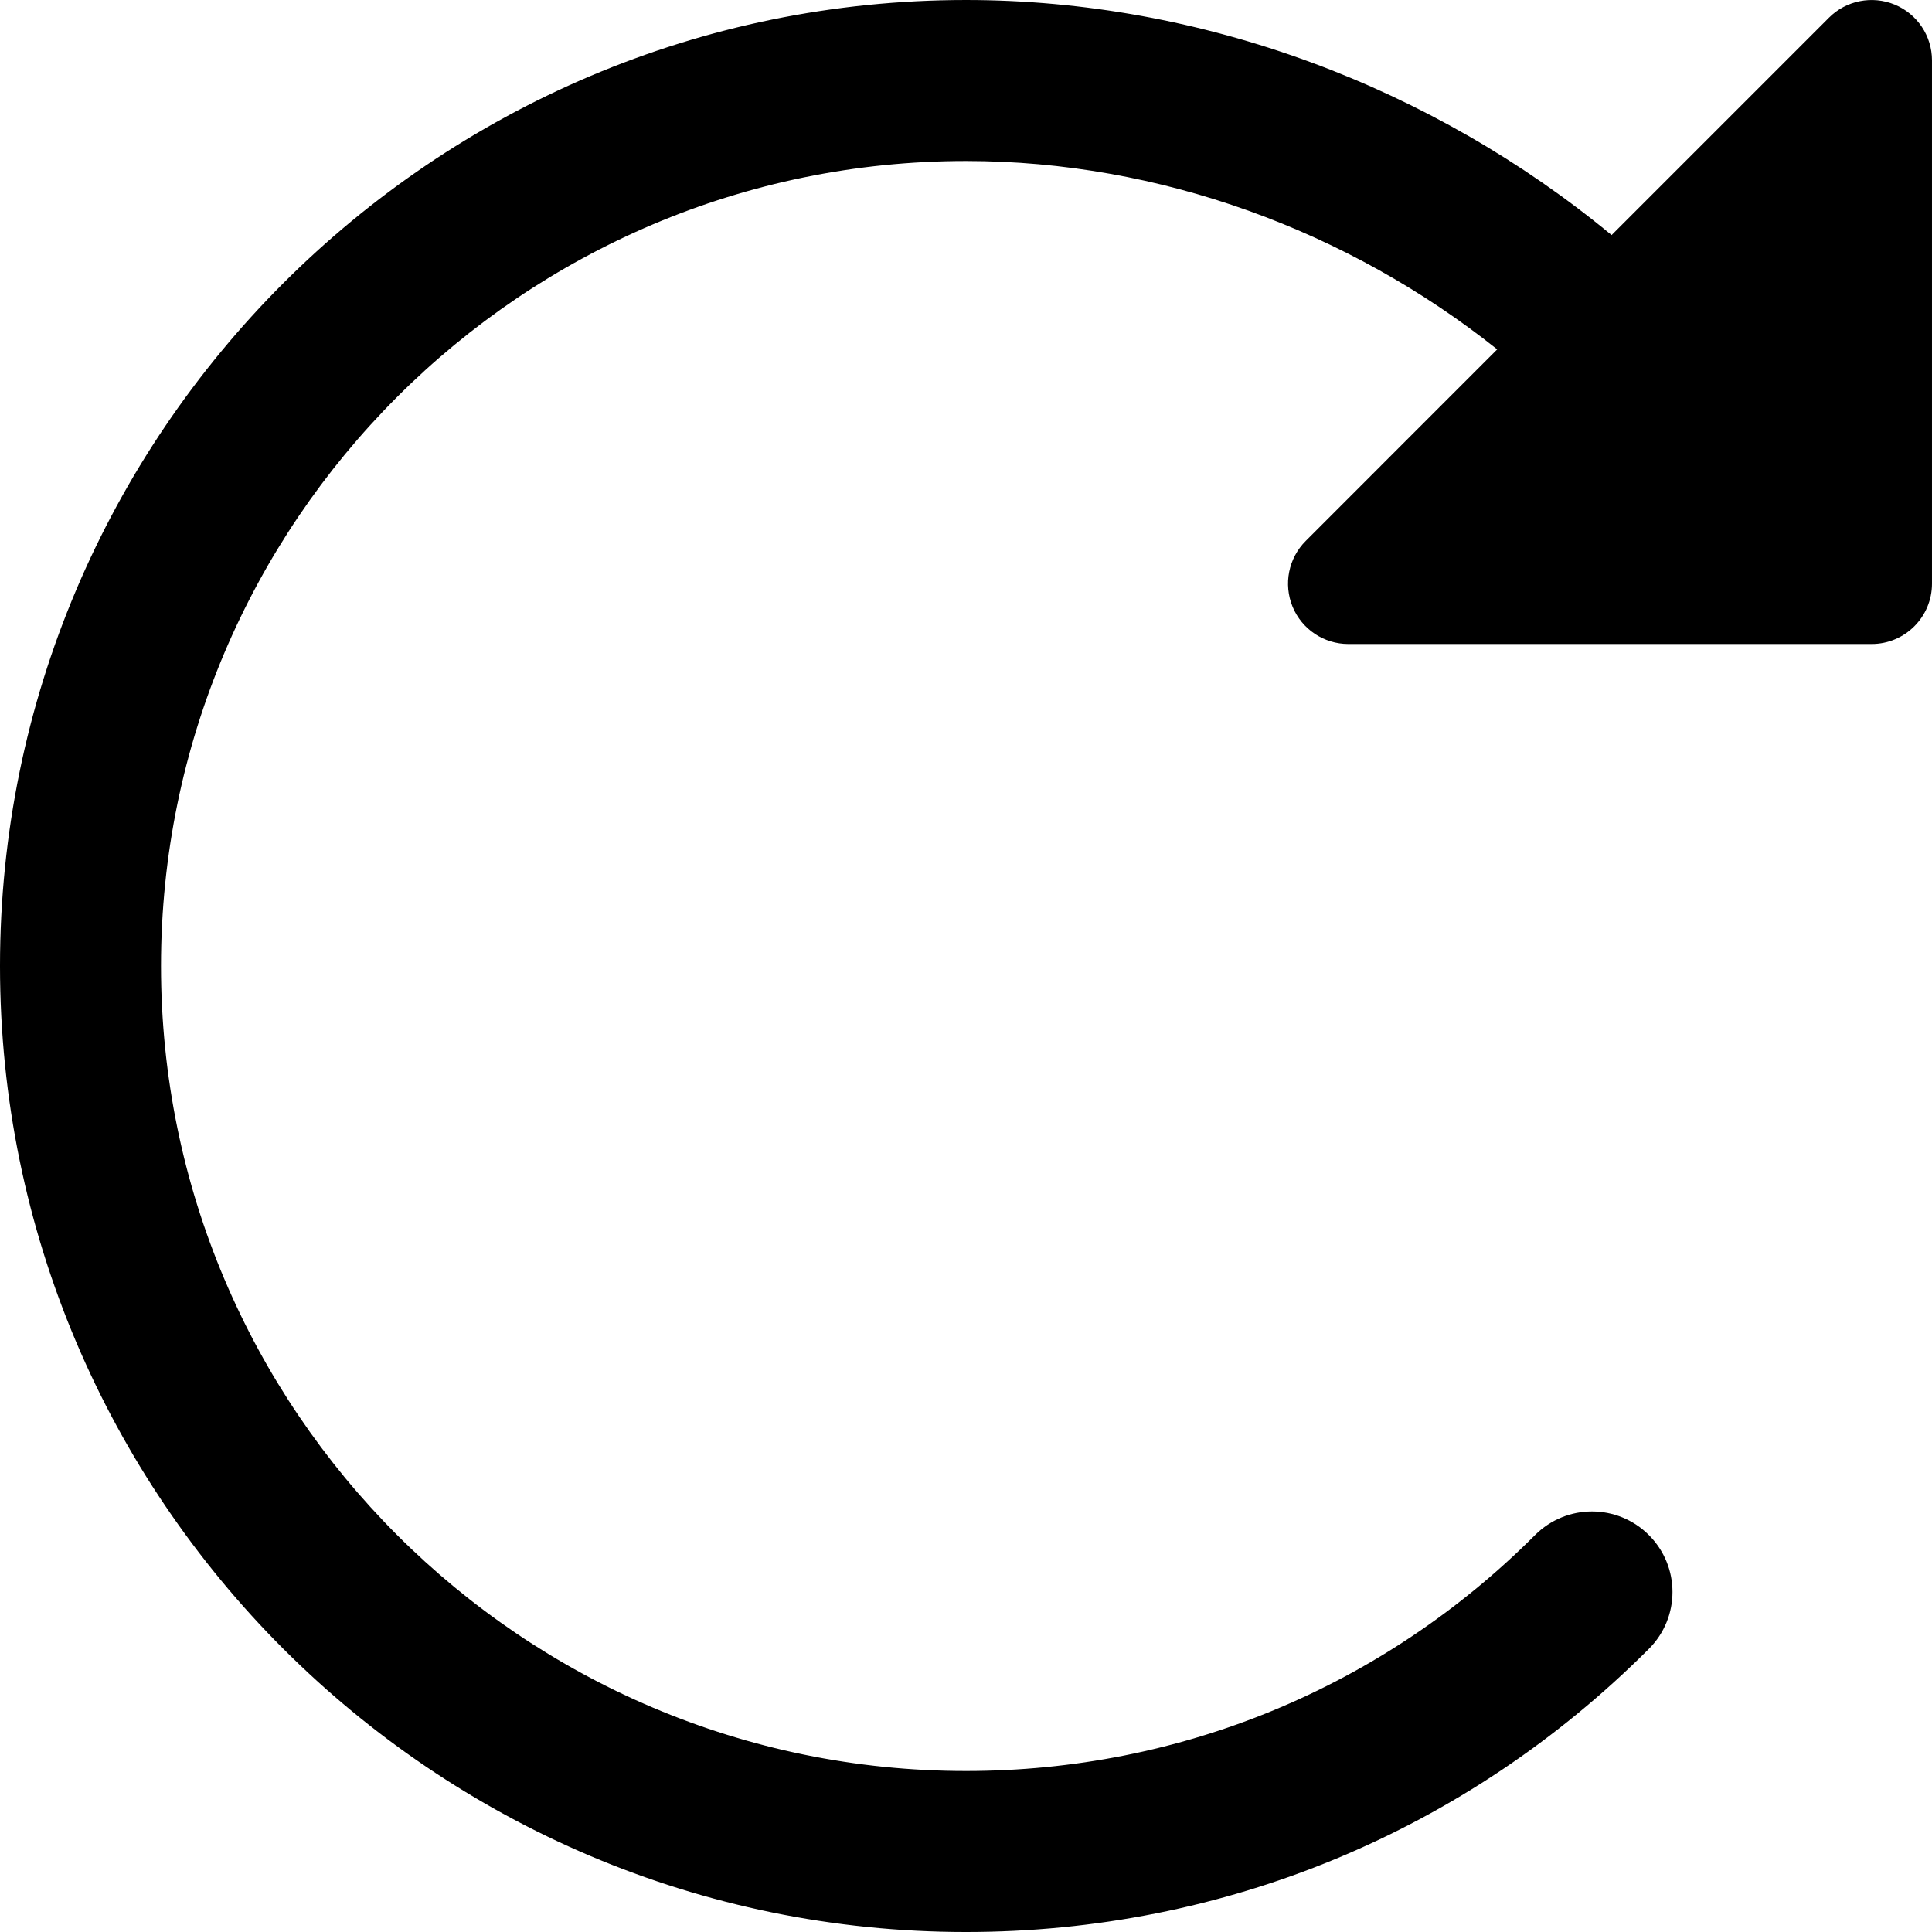
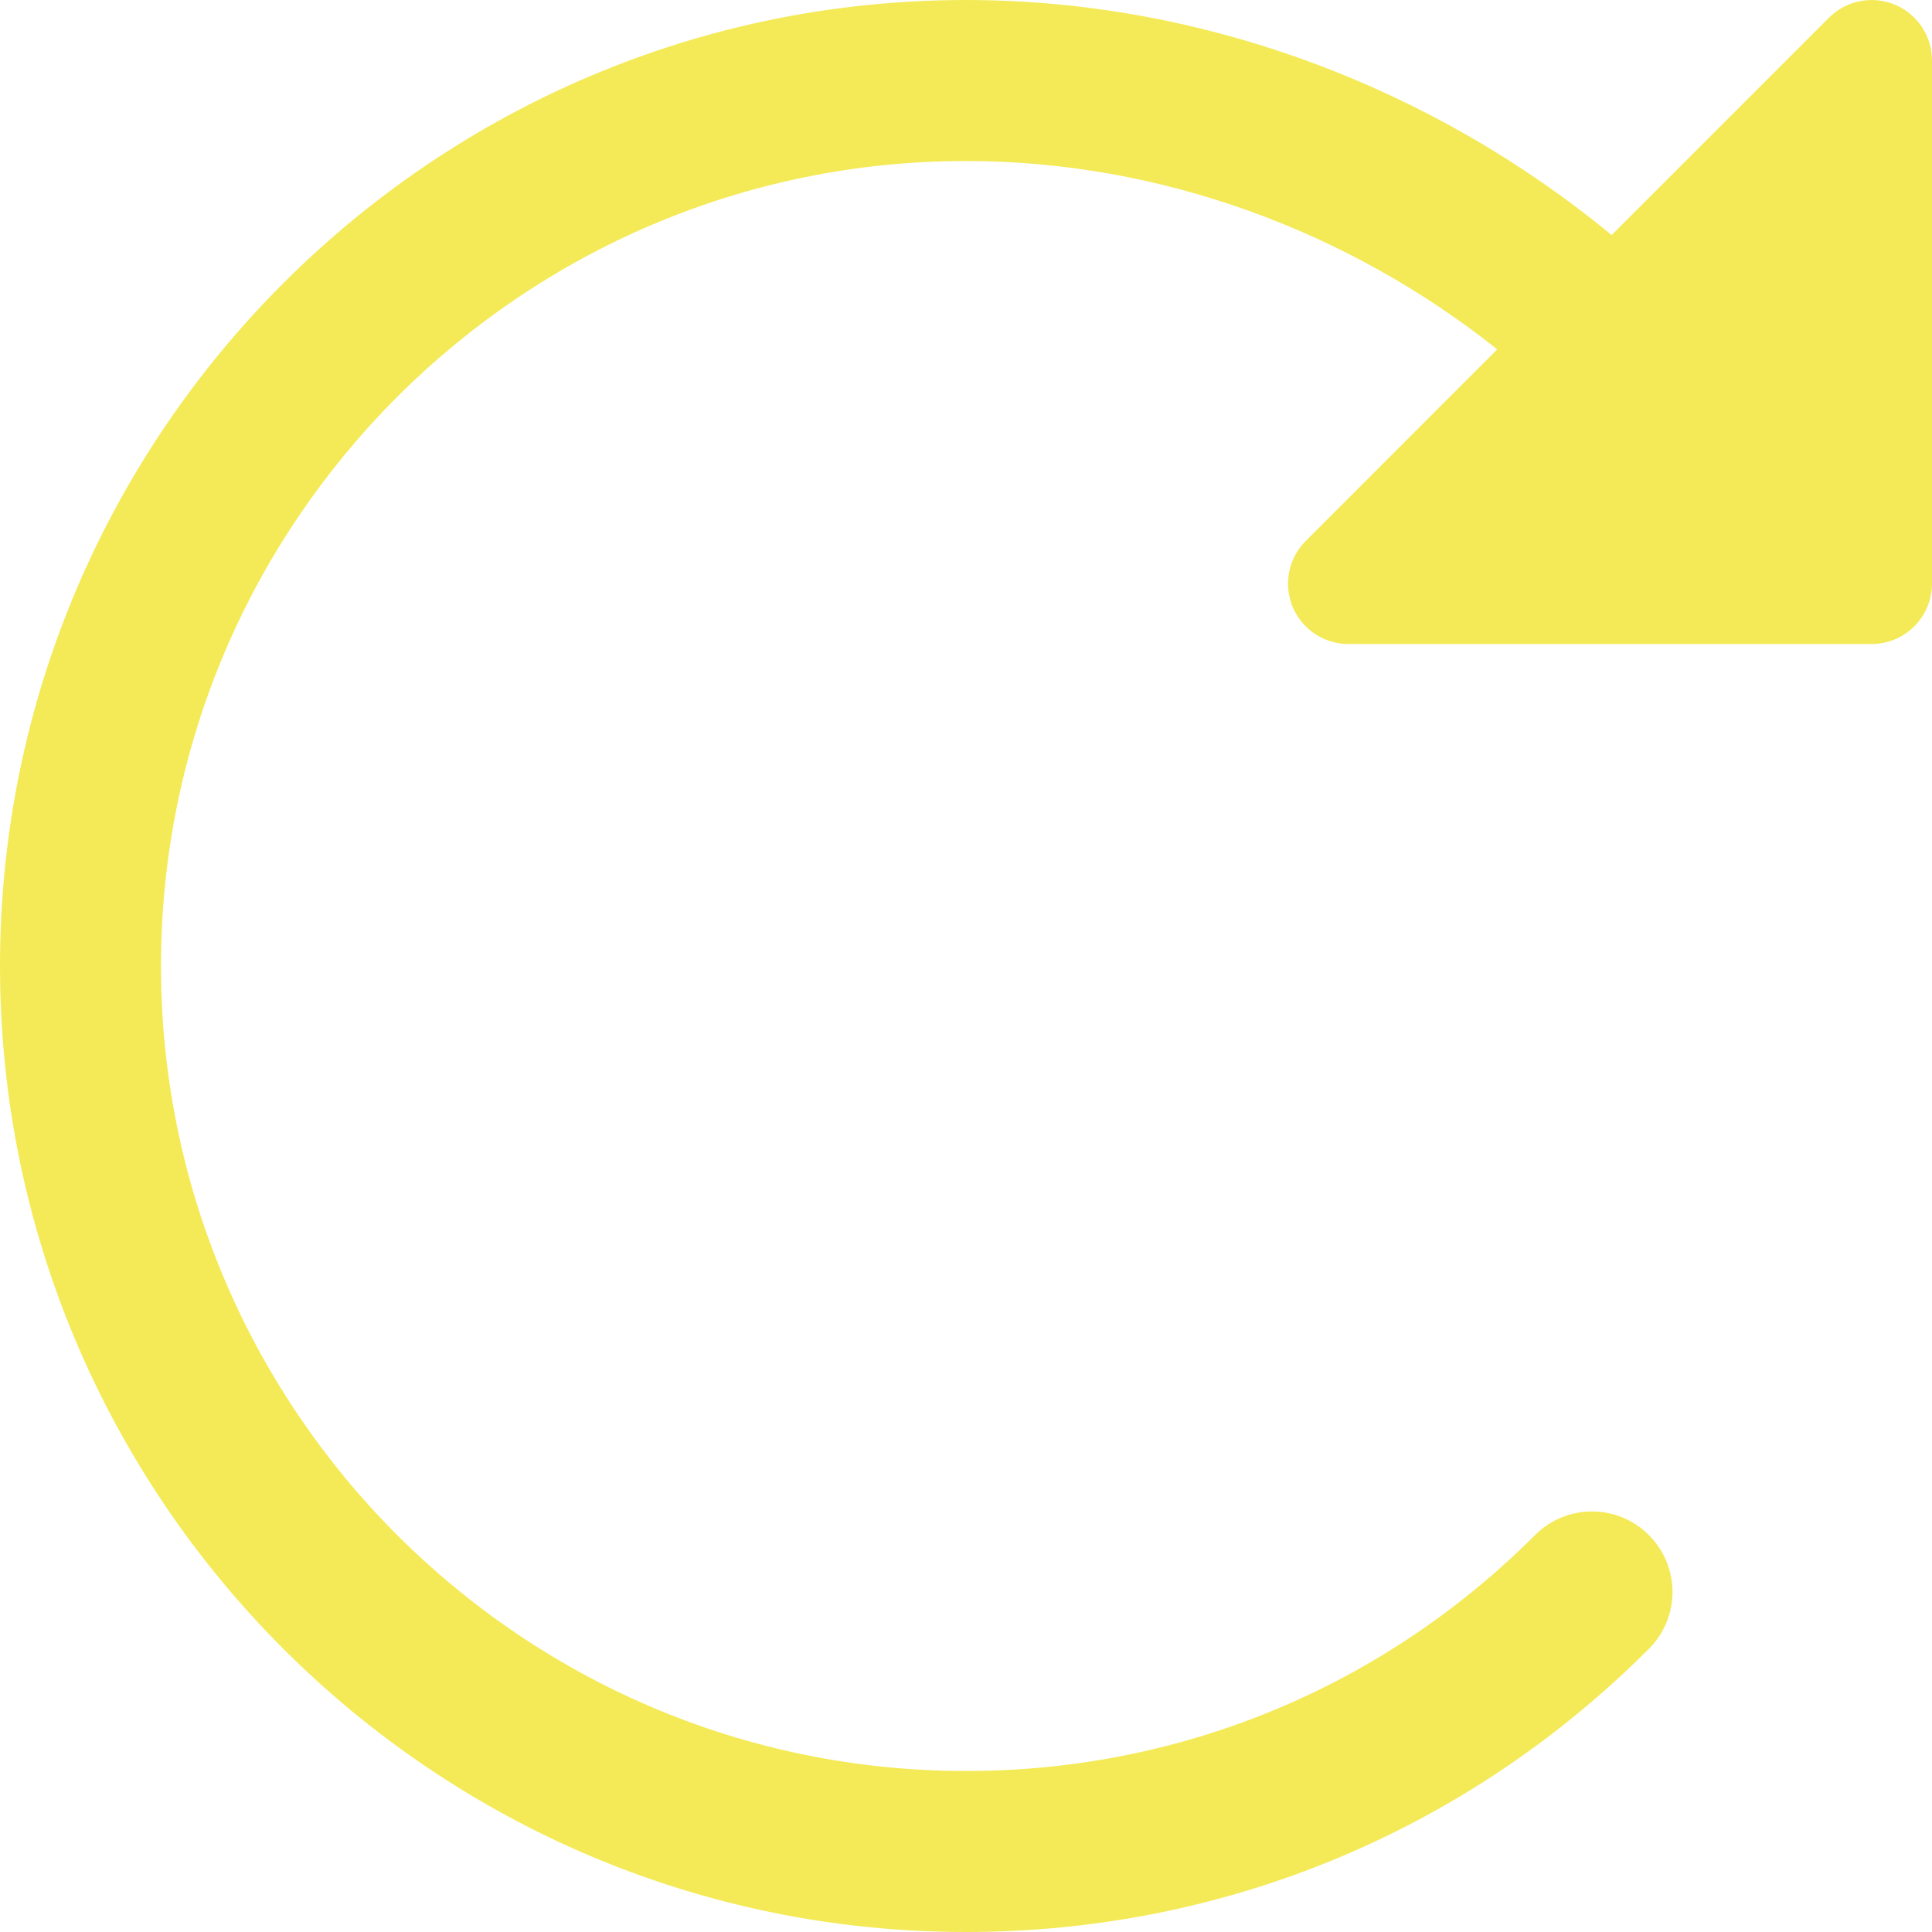
<svg xmlns="http://www.w3.org/2000/svg" height="32px" viewBox="0 0 512 512" width="32px">
-   <path d="m502.121 1.215c-5.973-2.453-12.863-1.109-17.43 3.477l-57.598 57.602c-47.488-39.211-108.418-62.293-171.094-62.293-141.164 0-256 114.836-256 256s114.836 256 256 256c68.332 0 132.609-26.645 180.969-75.031 8.344-8.34 8.344-21.82 0-30.164-8.34-8.34-21.82-8.34-30.164 0-40.297 40.32-93.867 62.527-150.805 62.527-117.633 0-213.332-95.699-213.332-213.332s95.699-213.332 213.332-213.332c51.414 0 101.332 18.496 140.777 49.918l-50.75 50.773c-4.586 4.586-5.93 11.457-3.477 17.43 2.473 5.973 8.297 9.879 14.781 9.879h138.668c8.832 0 16-7.168 16-16v-138.668c0-6.484-3.902-12.309-9.879-14.785zm0 0" />
+   <path fill="#F4EA57" d="m502.121 1.215c-5.973-2.453-12.863-1.109-17.43 3.477l-57.598 57.602c-47.488-39.211-108.418-62.293-171.094-62.293-141.164 0-256 114.836-256 256s114.836 256 256 256c68.332 0 132.609-26.645 180.969-75.031 8.344-8.34 8.344-21.82 0-30.164-8.34-8.34-21.82-8.34-30.164 0-40.297 40.32-93.867 62.527-150.805 62.527-117.633 0-213.332-95.699-213.332-213.332s95.699-213.332 213.332-213.332c51.414 0 101.332 18.496 140.777 49.918l-50.75 50.773c-4.586 4.586-5.93 11.457-3.477 17.43 2.473 5.973 8.297 9.879 14.781 9.879h138.668c8.832 0 16-7.168 16-16v-138.668c0-6.484-3.902-12.309-9.879-14.785zm0 0" />
</svg>
